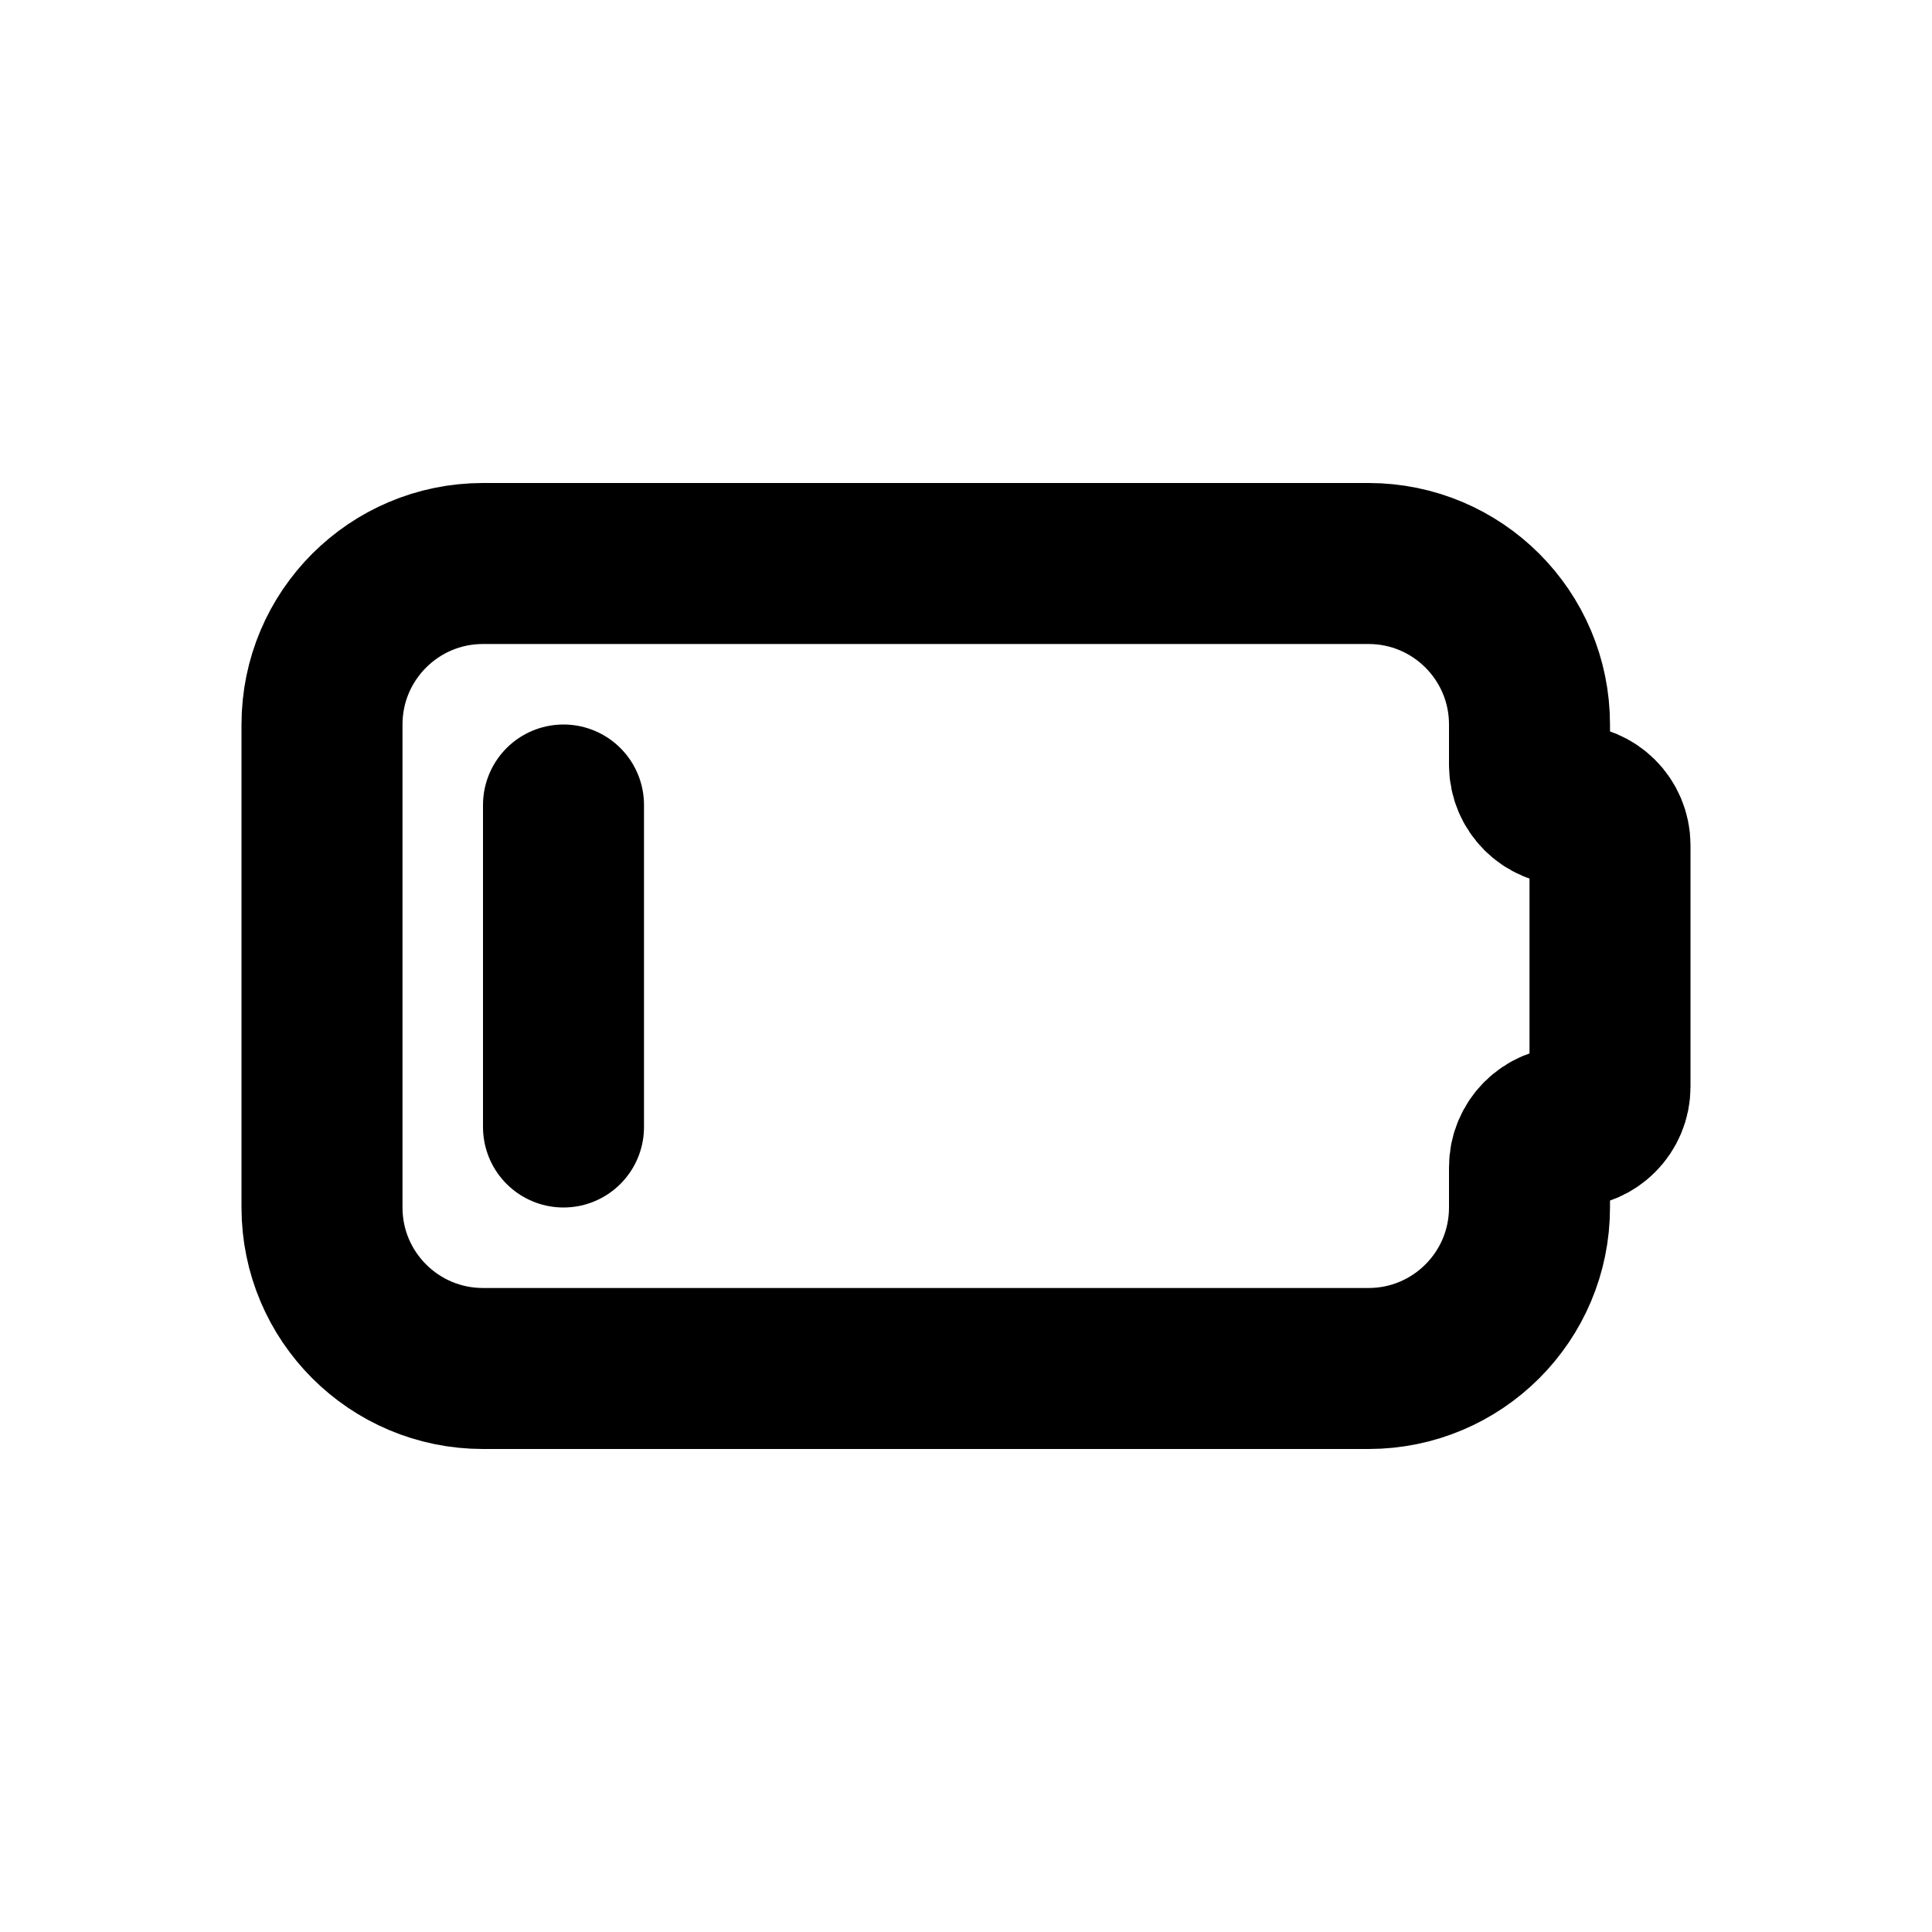
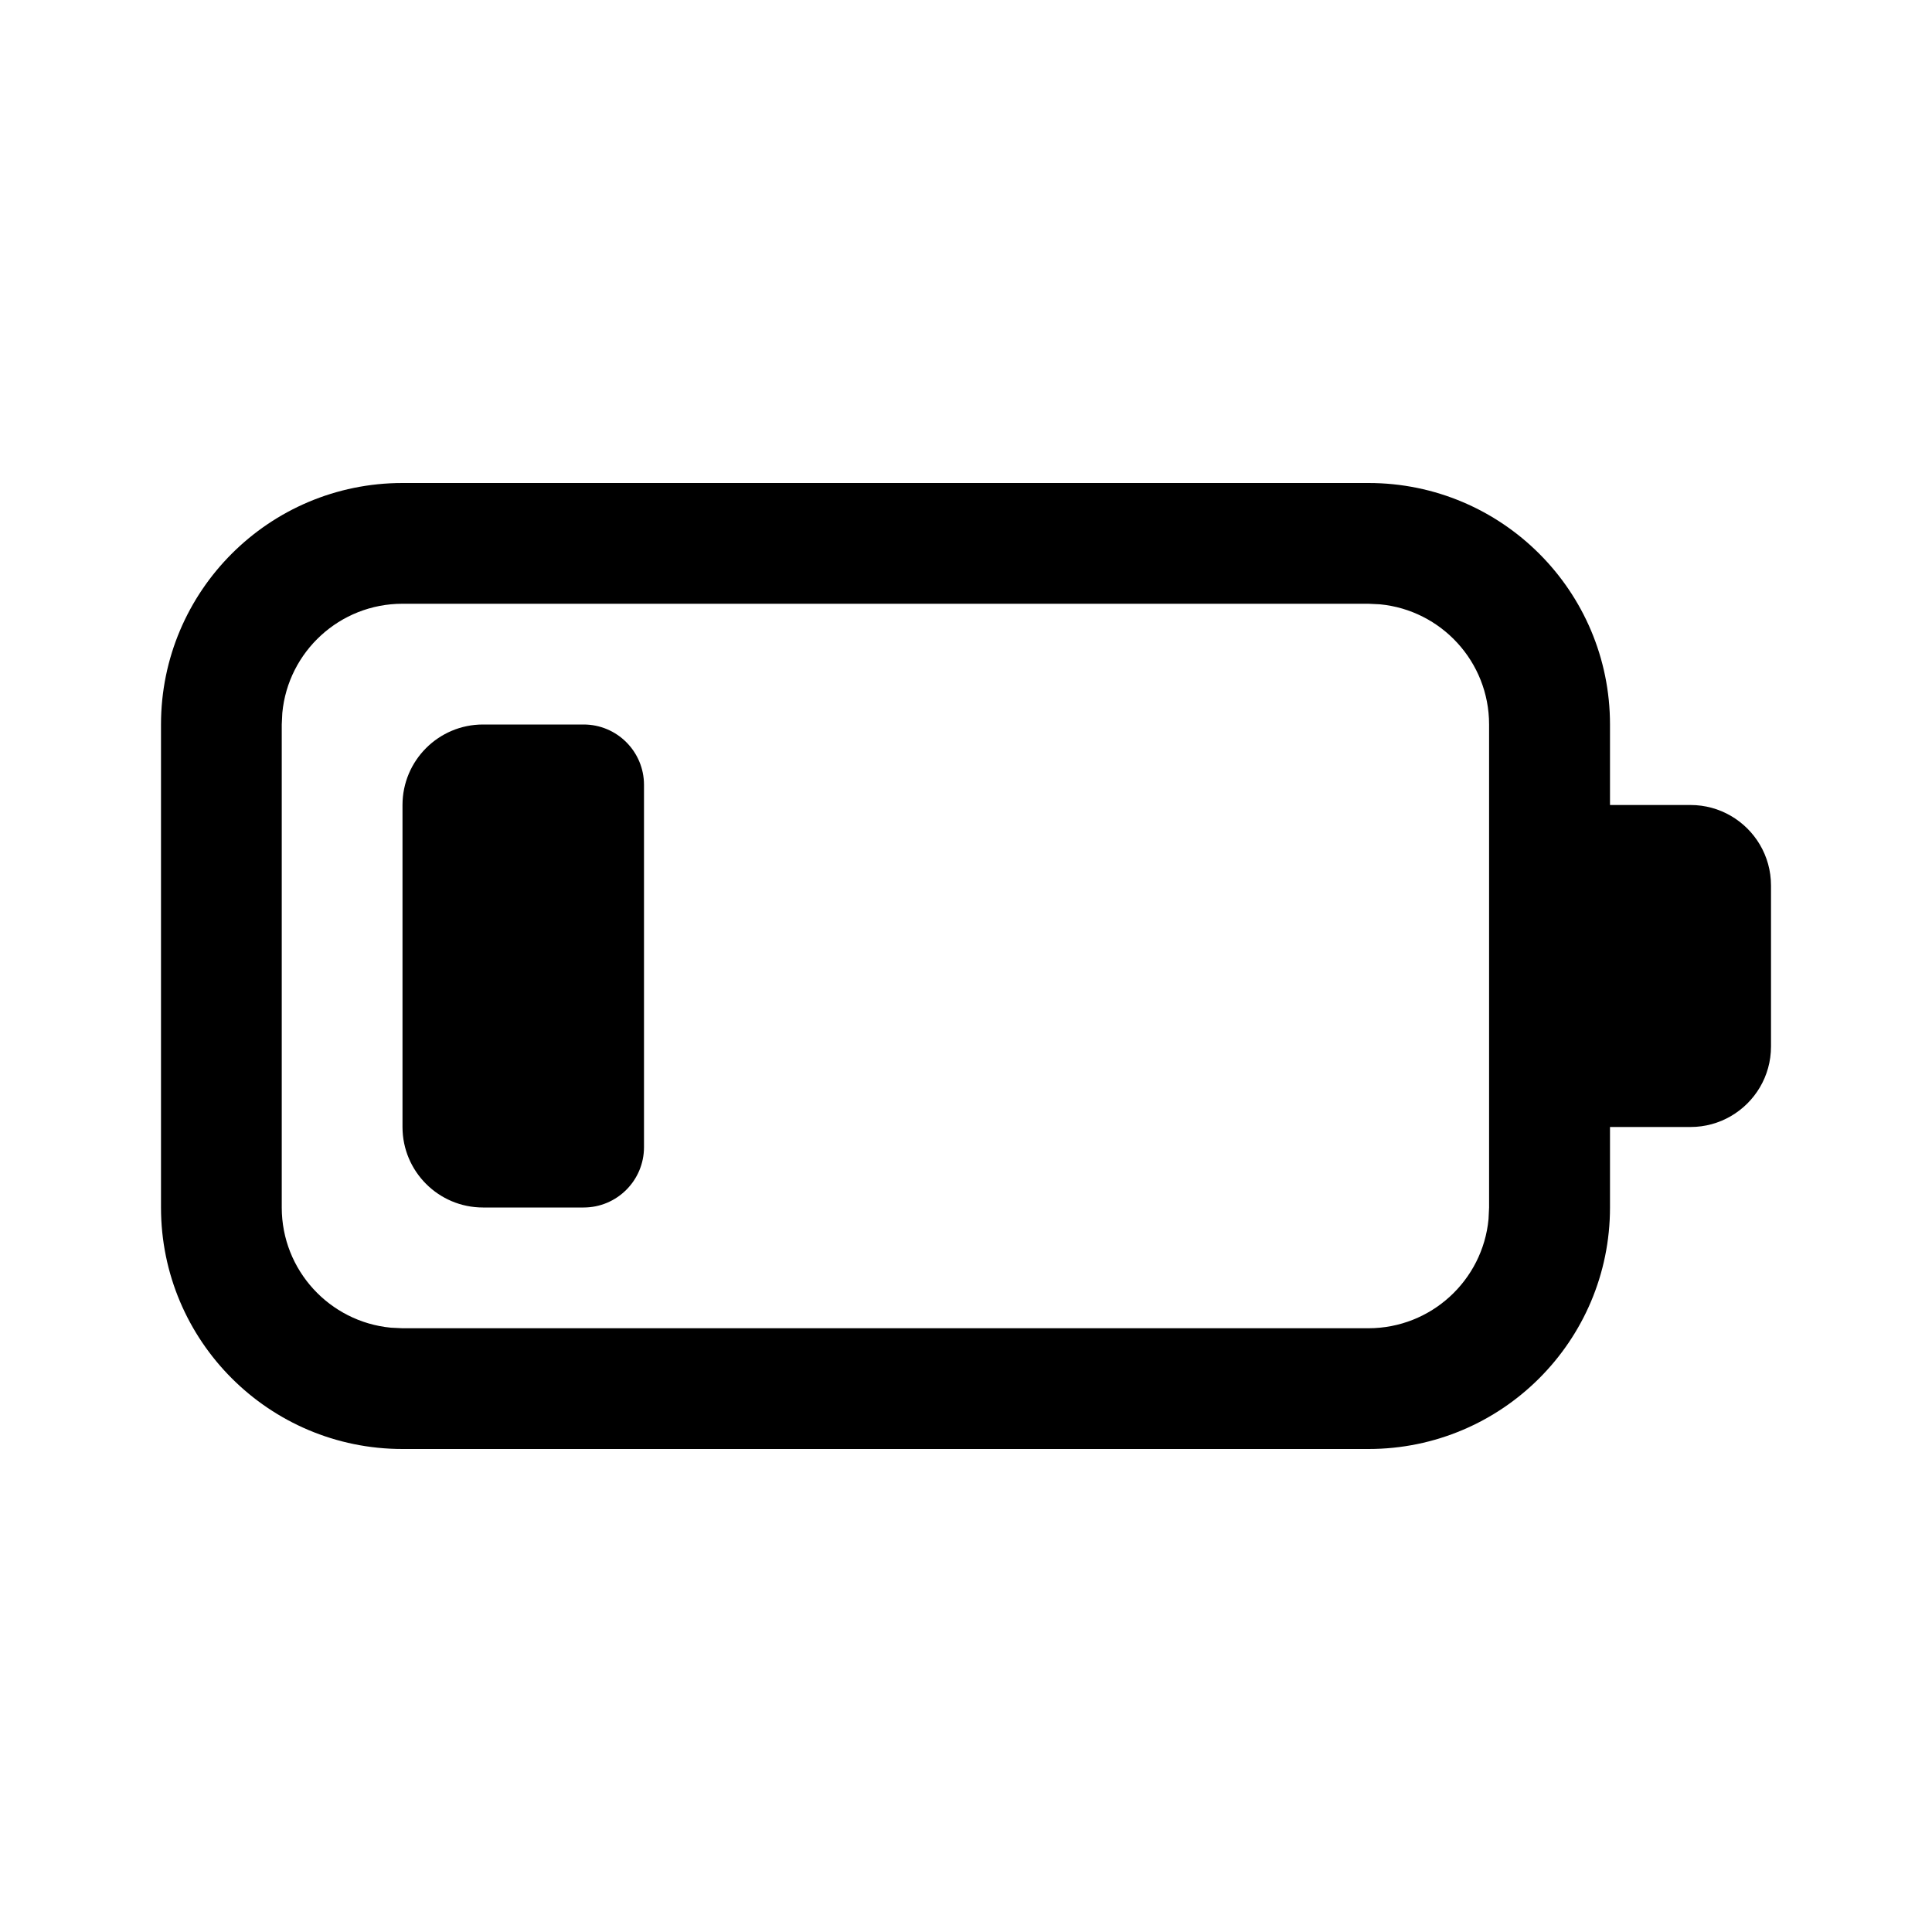
- <svg xmlns="http://www.w3.org/2000/svg" stroke="currentColor" fill="none" width="24" height="24" viewBox="0 0 24 24" stroke-width="2" stroke-linecap="round" stroke-linejoin="round" class="icon icon-tabler icons-tabler-outline icon-tabler-battery-1">
-   <path d="M6 7h11a2 2 0 0 1 2 2v.5a.5 .5 0 0 0 .5 .5a.5 .5 0 0 1 .5 .5v3a.5 .5 0 0 1 -.5 .5a.5 .5 0 0 0 -.5 .5v.5a2 2 0 0 1 -2 2h-11a2 2 0 0 1 -2 -2v-6a2 2 0 0 1 2 -2" />
-   <path d="M7 10l0 4" />
+ <svg xmlns="http://www.w3.org/2000/svg" width="24" height="24" viewBox="0 0 24 24" fill="none">
+   <path d="M17 6C18.657 6 20 7.343 20 9V10H21C21.183 10 21.353 10.049 21.5 10.134C21.799 10.307 22 10.63 22 11V13C22 13.37 21.799 13.693 21.5 13.866C21.353 13.951 21.183 14 21 14H20V15C20 16.657 18.657 18 17 18H5C3.343 18 2 16.657 2 15V9C2 7.343 3.343 6 5 6H17ZM16.998 7.5H5C4.22 7.5 3.579 8.095 3.507 8.856L3.5 9V15C3.5 15.78 4.095 16.42 4.855 16.493L5 16.5H16.998C17.778 16.5 18.419 15.905 18.491 15.145L18.498 15V9C18.498 8.22 17.903 7.58 17.143 7.507L16.998 7.5ZM6 9H7.25C7.664 9 8 9.336 8 9.75V14.25C8 14.664 7.664 15 7.25 15H6C5.448 15 5 14.552 5 14V10C5 9.448 5.448 9 6 9Z" fill="currentColor" />
</svg>
